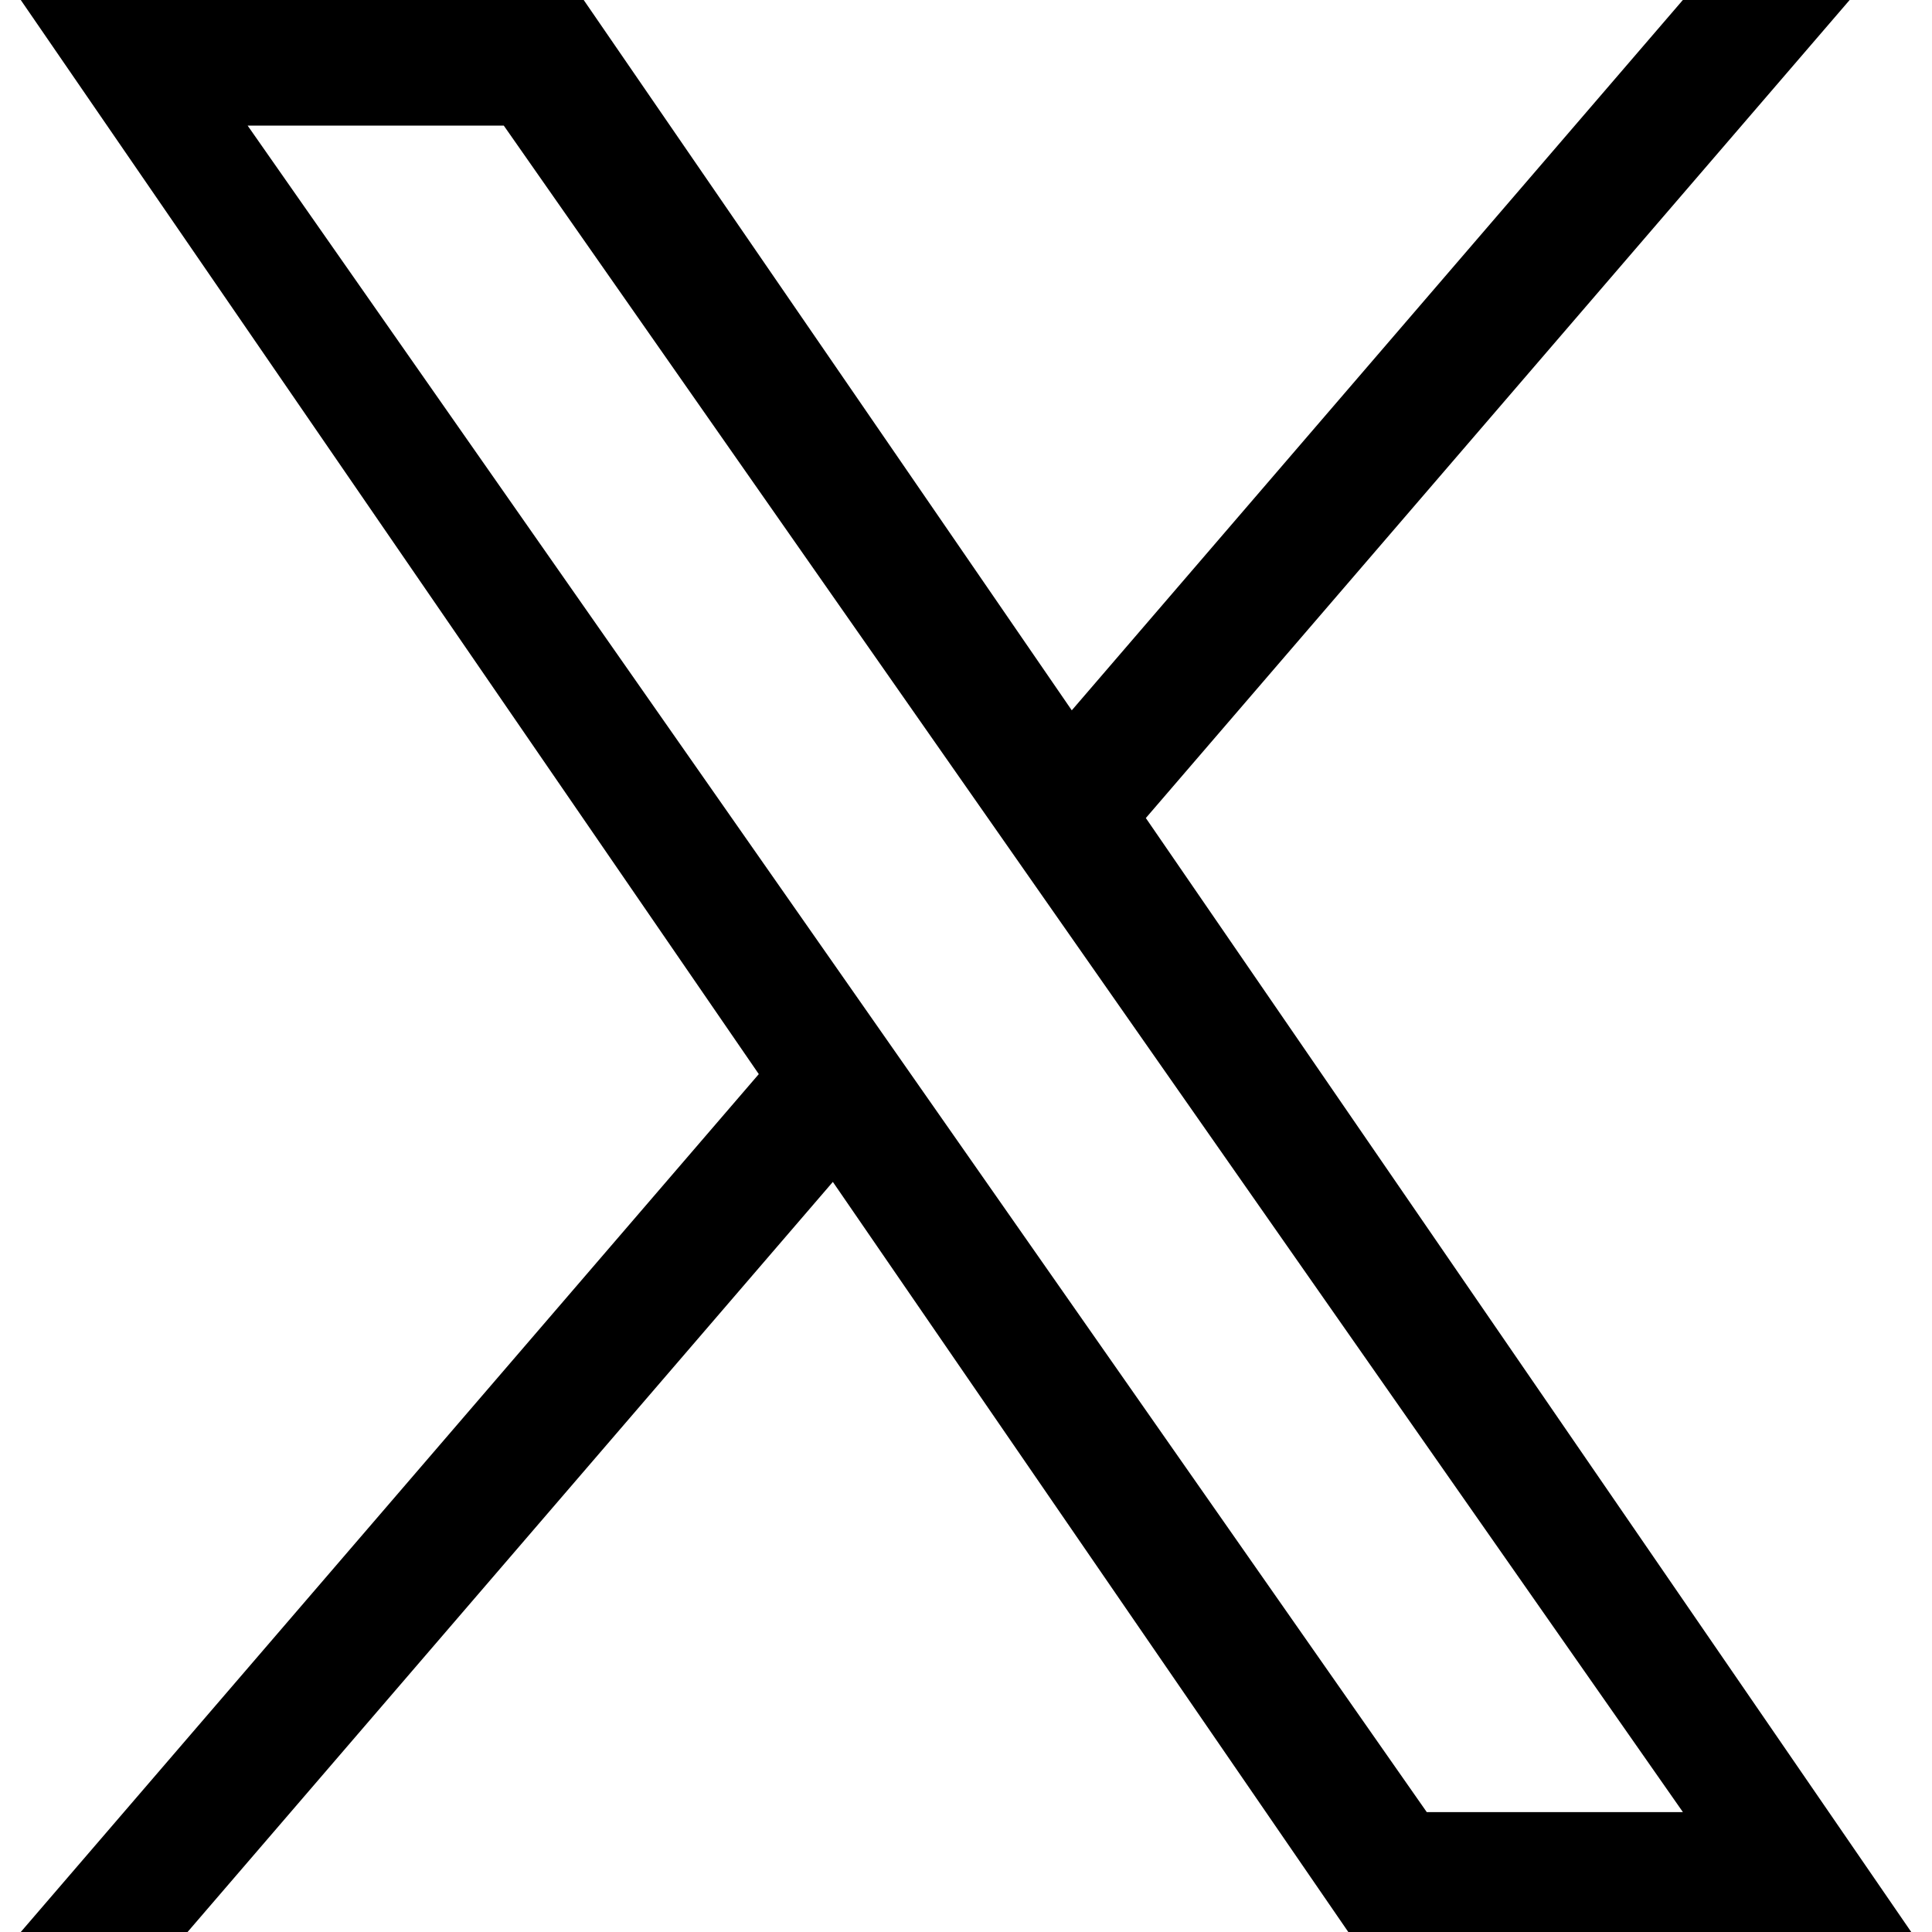
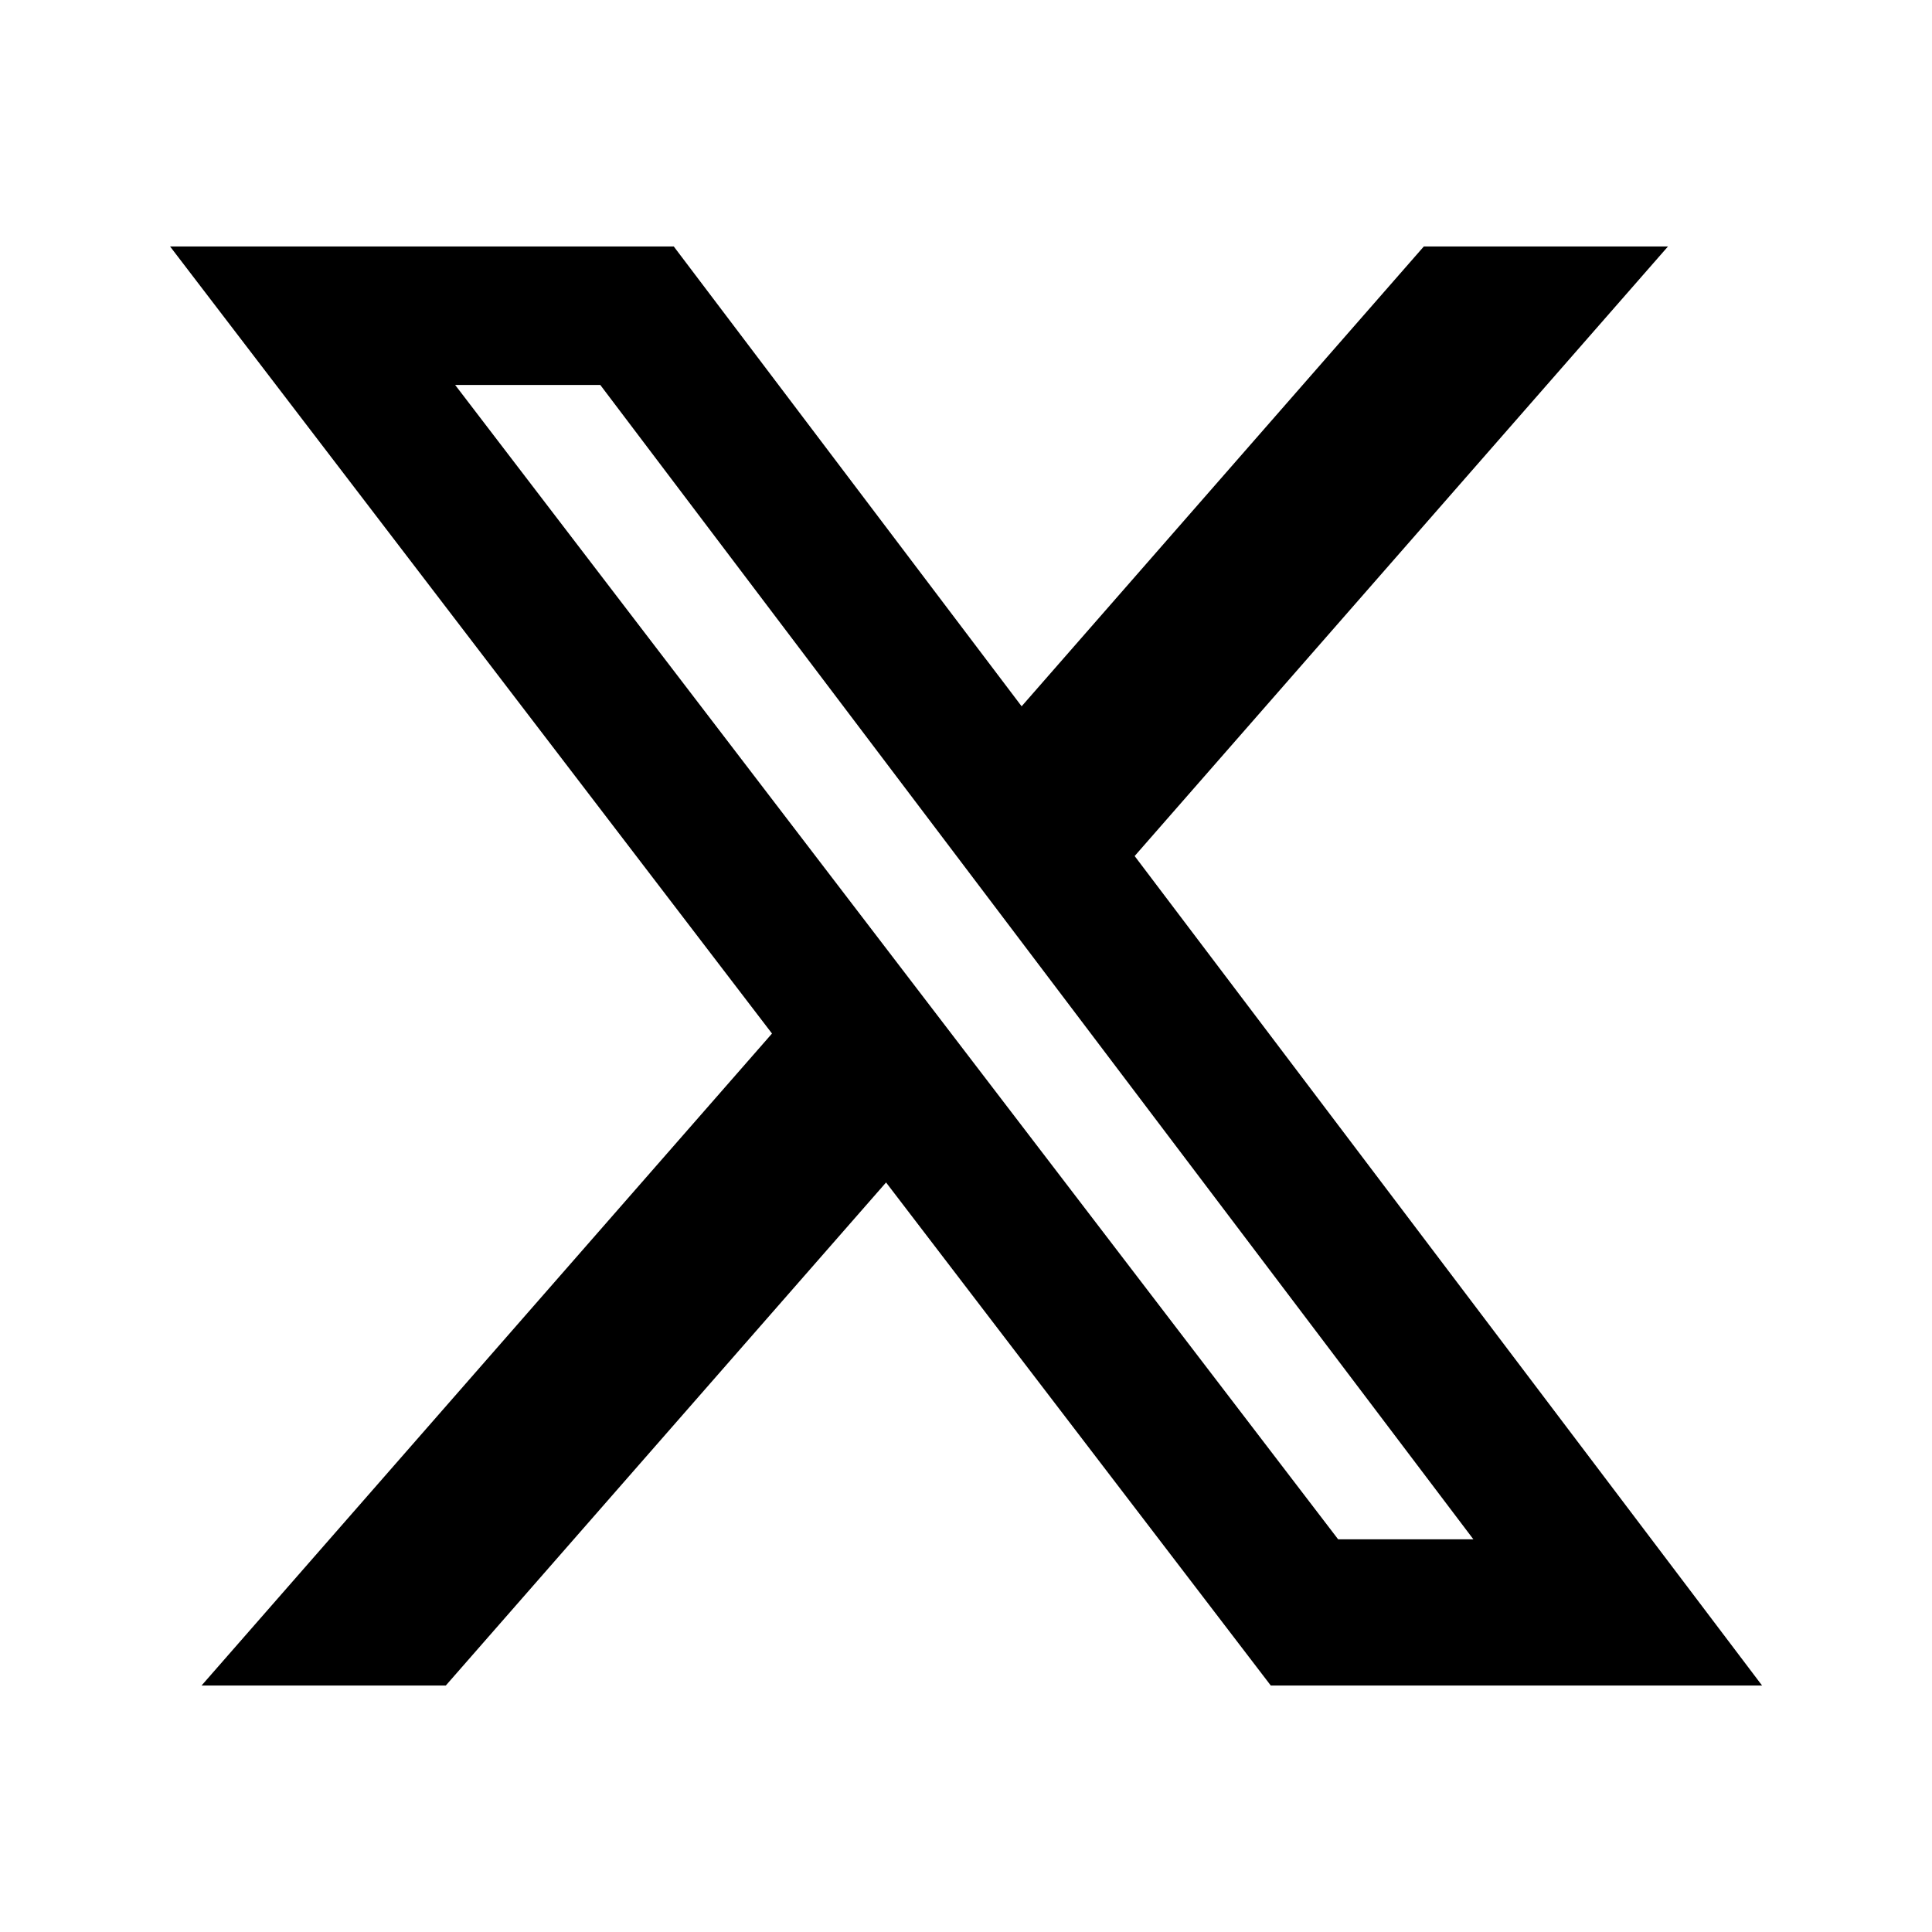
- <svg xmlns="http://www.w3.org/2000/svg" role="img" viewBox="0 0 24 24">
-   <path d="M14.234 10.162 22.977 0h-2.072l-7.591 8.824L7.251 0H.258l9.168 13.343L.258 24H2.33l8.016-9.318L16.749 24h6.993zm-2.837 3.299-.929-1.329L3.076 1.56h3.182l5.965 8.532.929 1.329 7.754 11.09h-3.182z" />
+ <svg xmlns="http://www.w3.org/2000/svg" viewBox="0 0 24 24" fill="currentColor">
+   <path d="M17.687 3.062L12.691 8.774L8.37 3.062H2.113L9.59 12.839L2.504 20.938H5.538L11.007 14.689L15.786 20.938H21.889L14.095 10.634L20.72 3.062H17.687ZM16.623 19.122L5.654 4.782H7.457L18.303 19.122H16.623Z" />
</svg>
